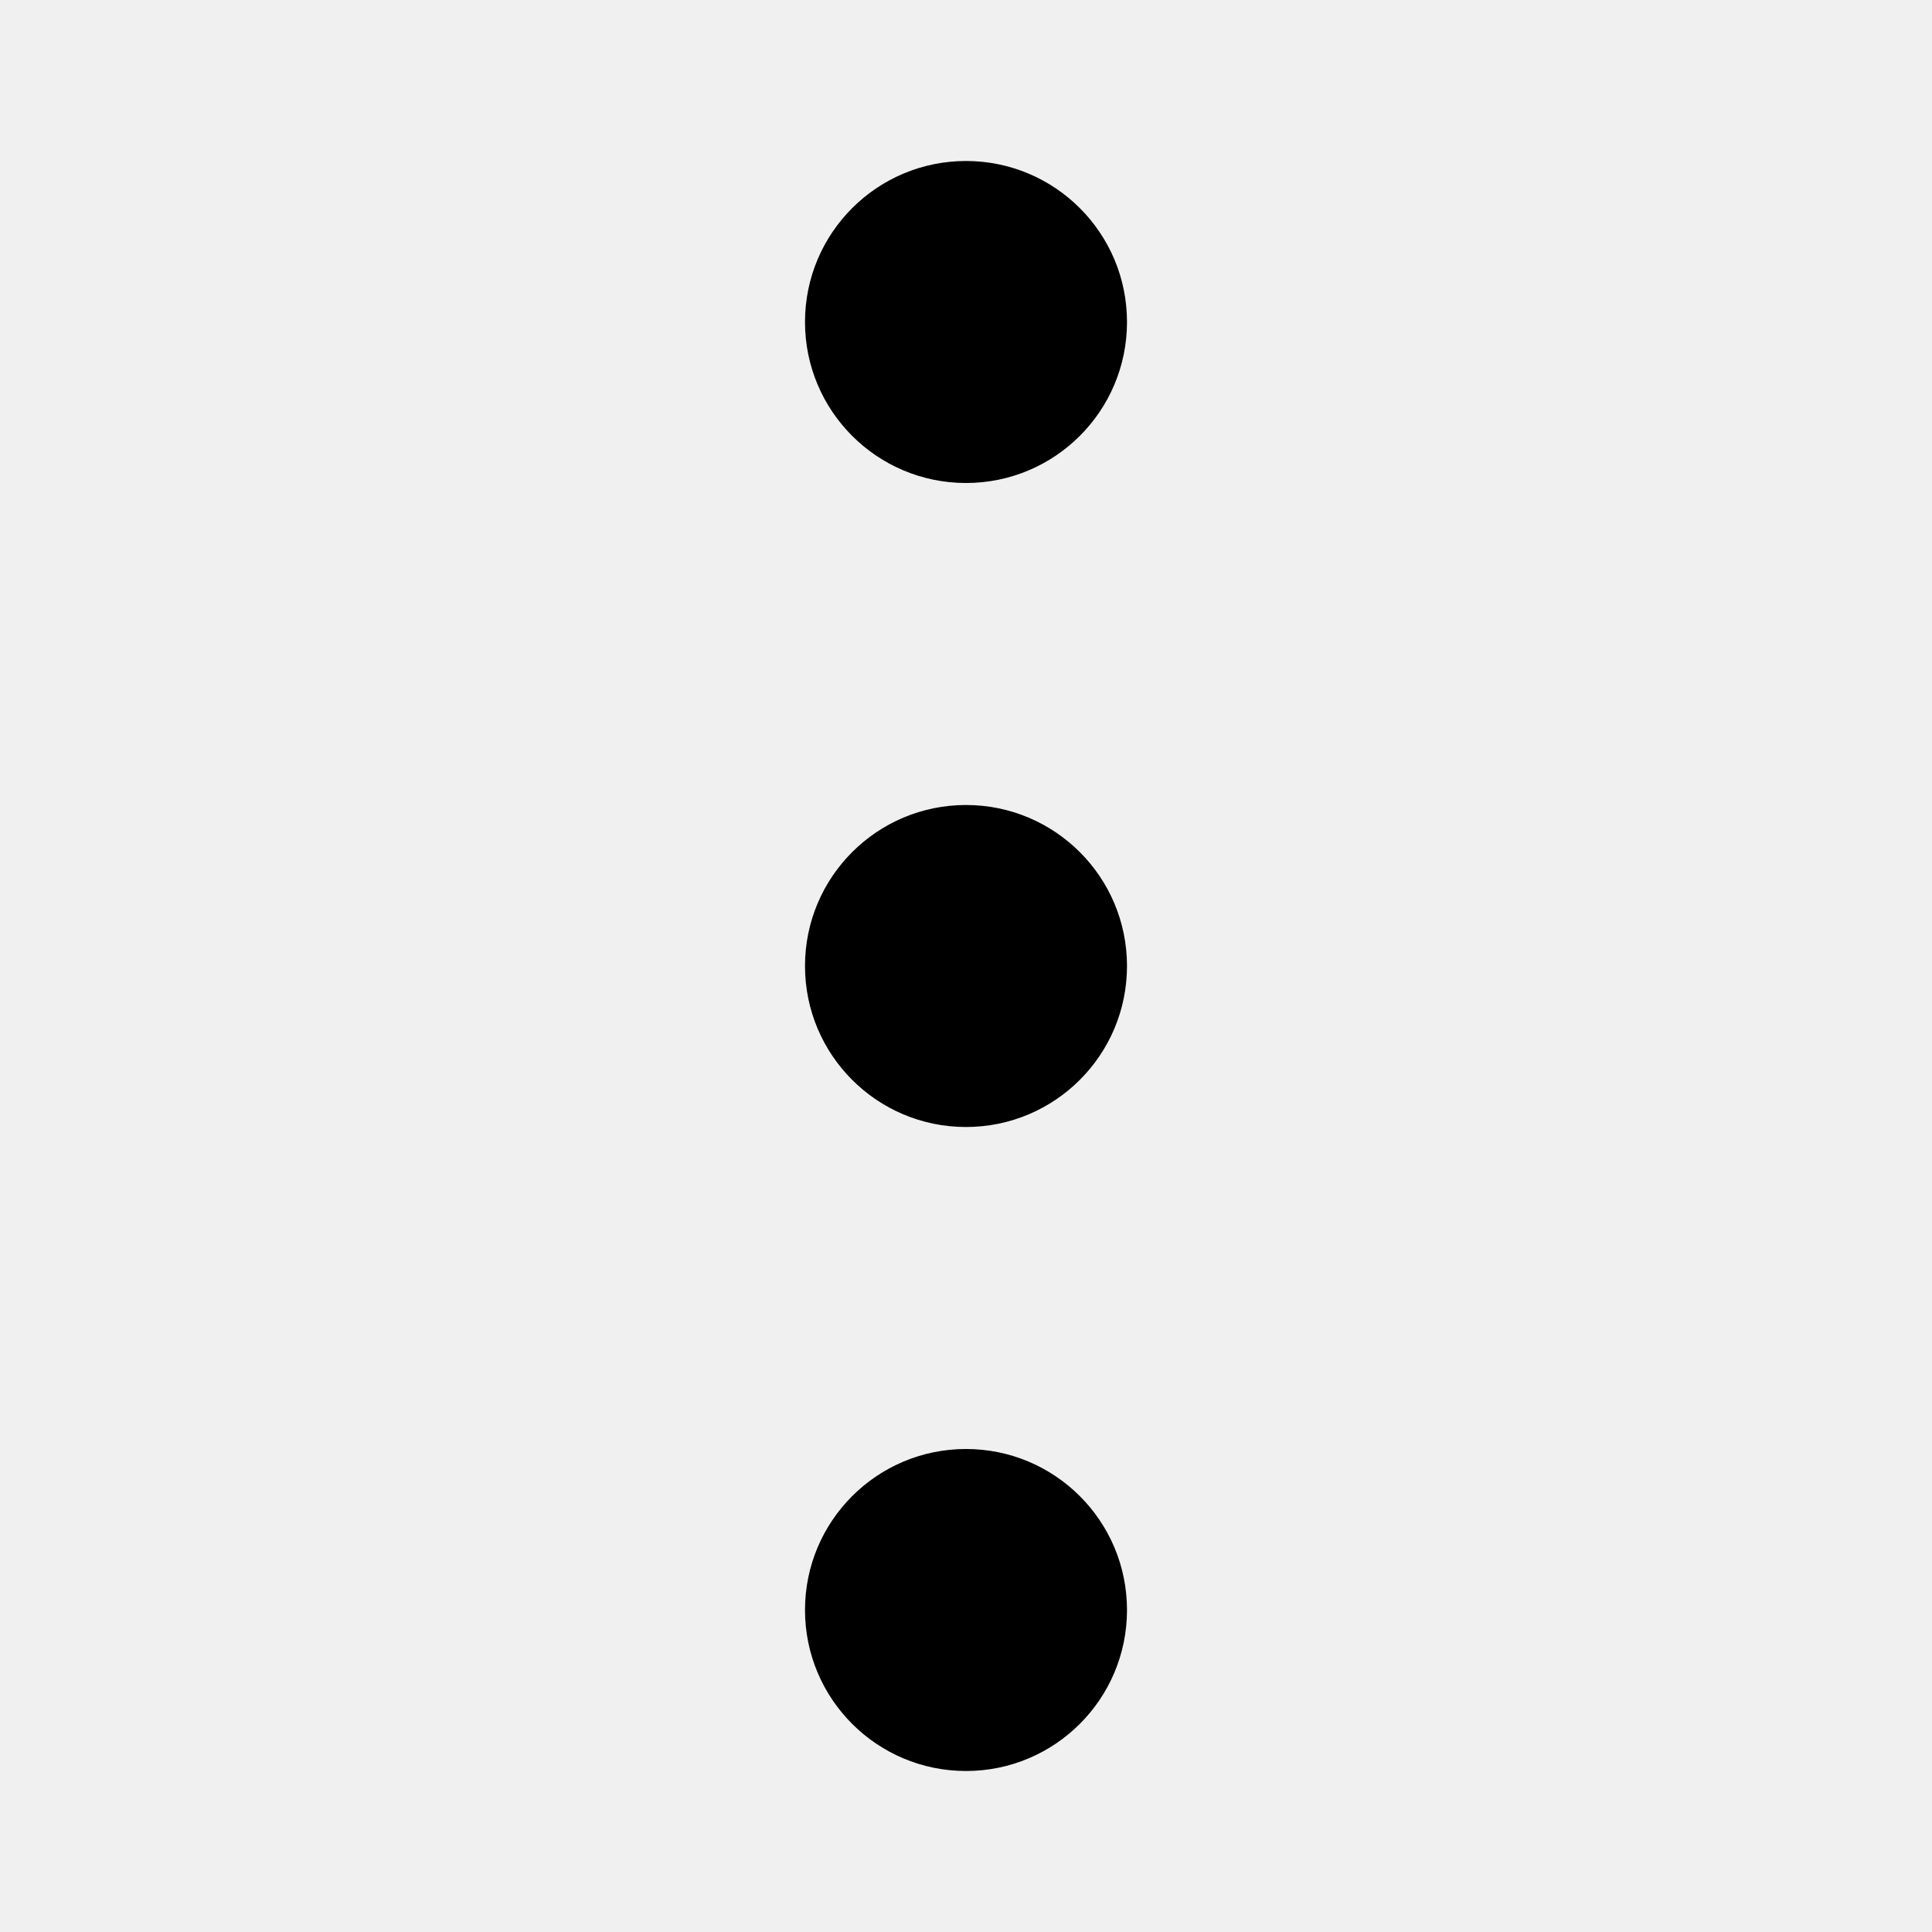
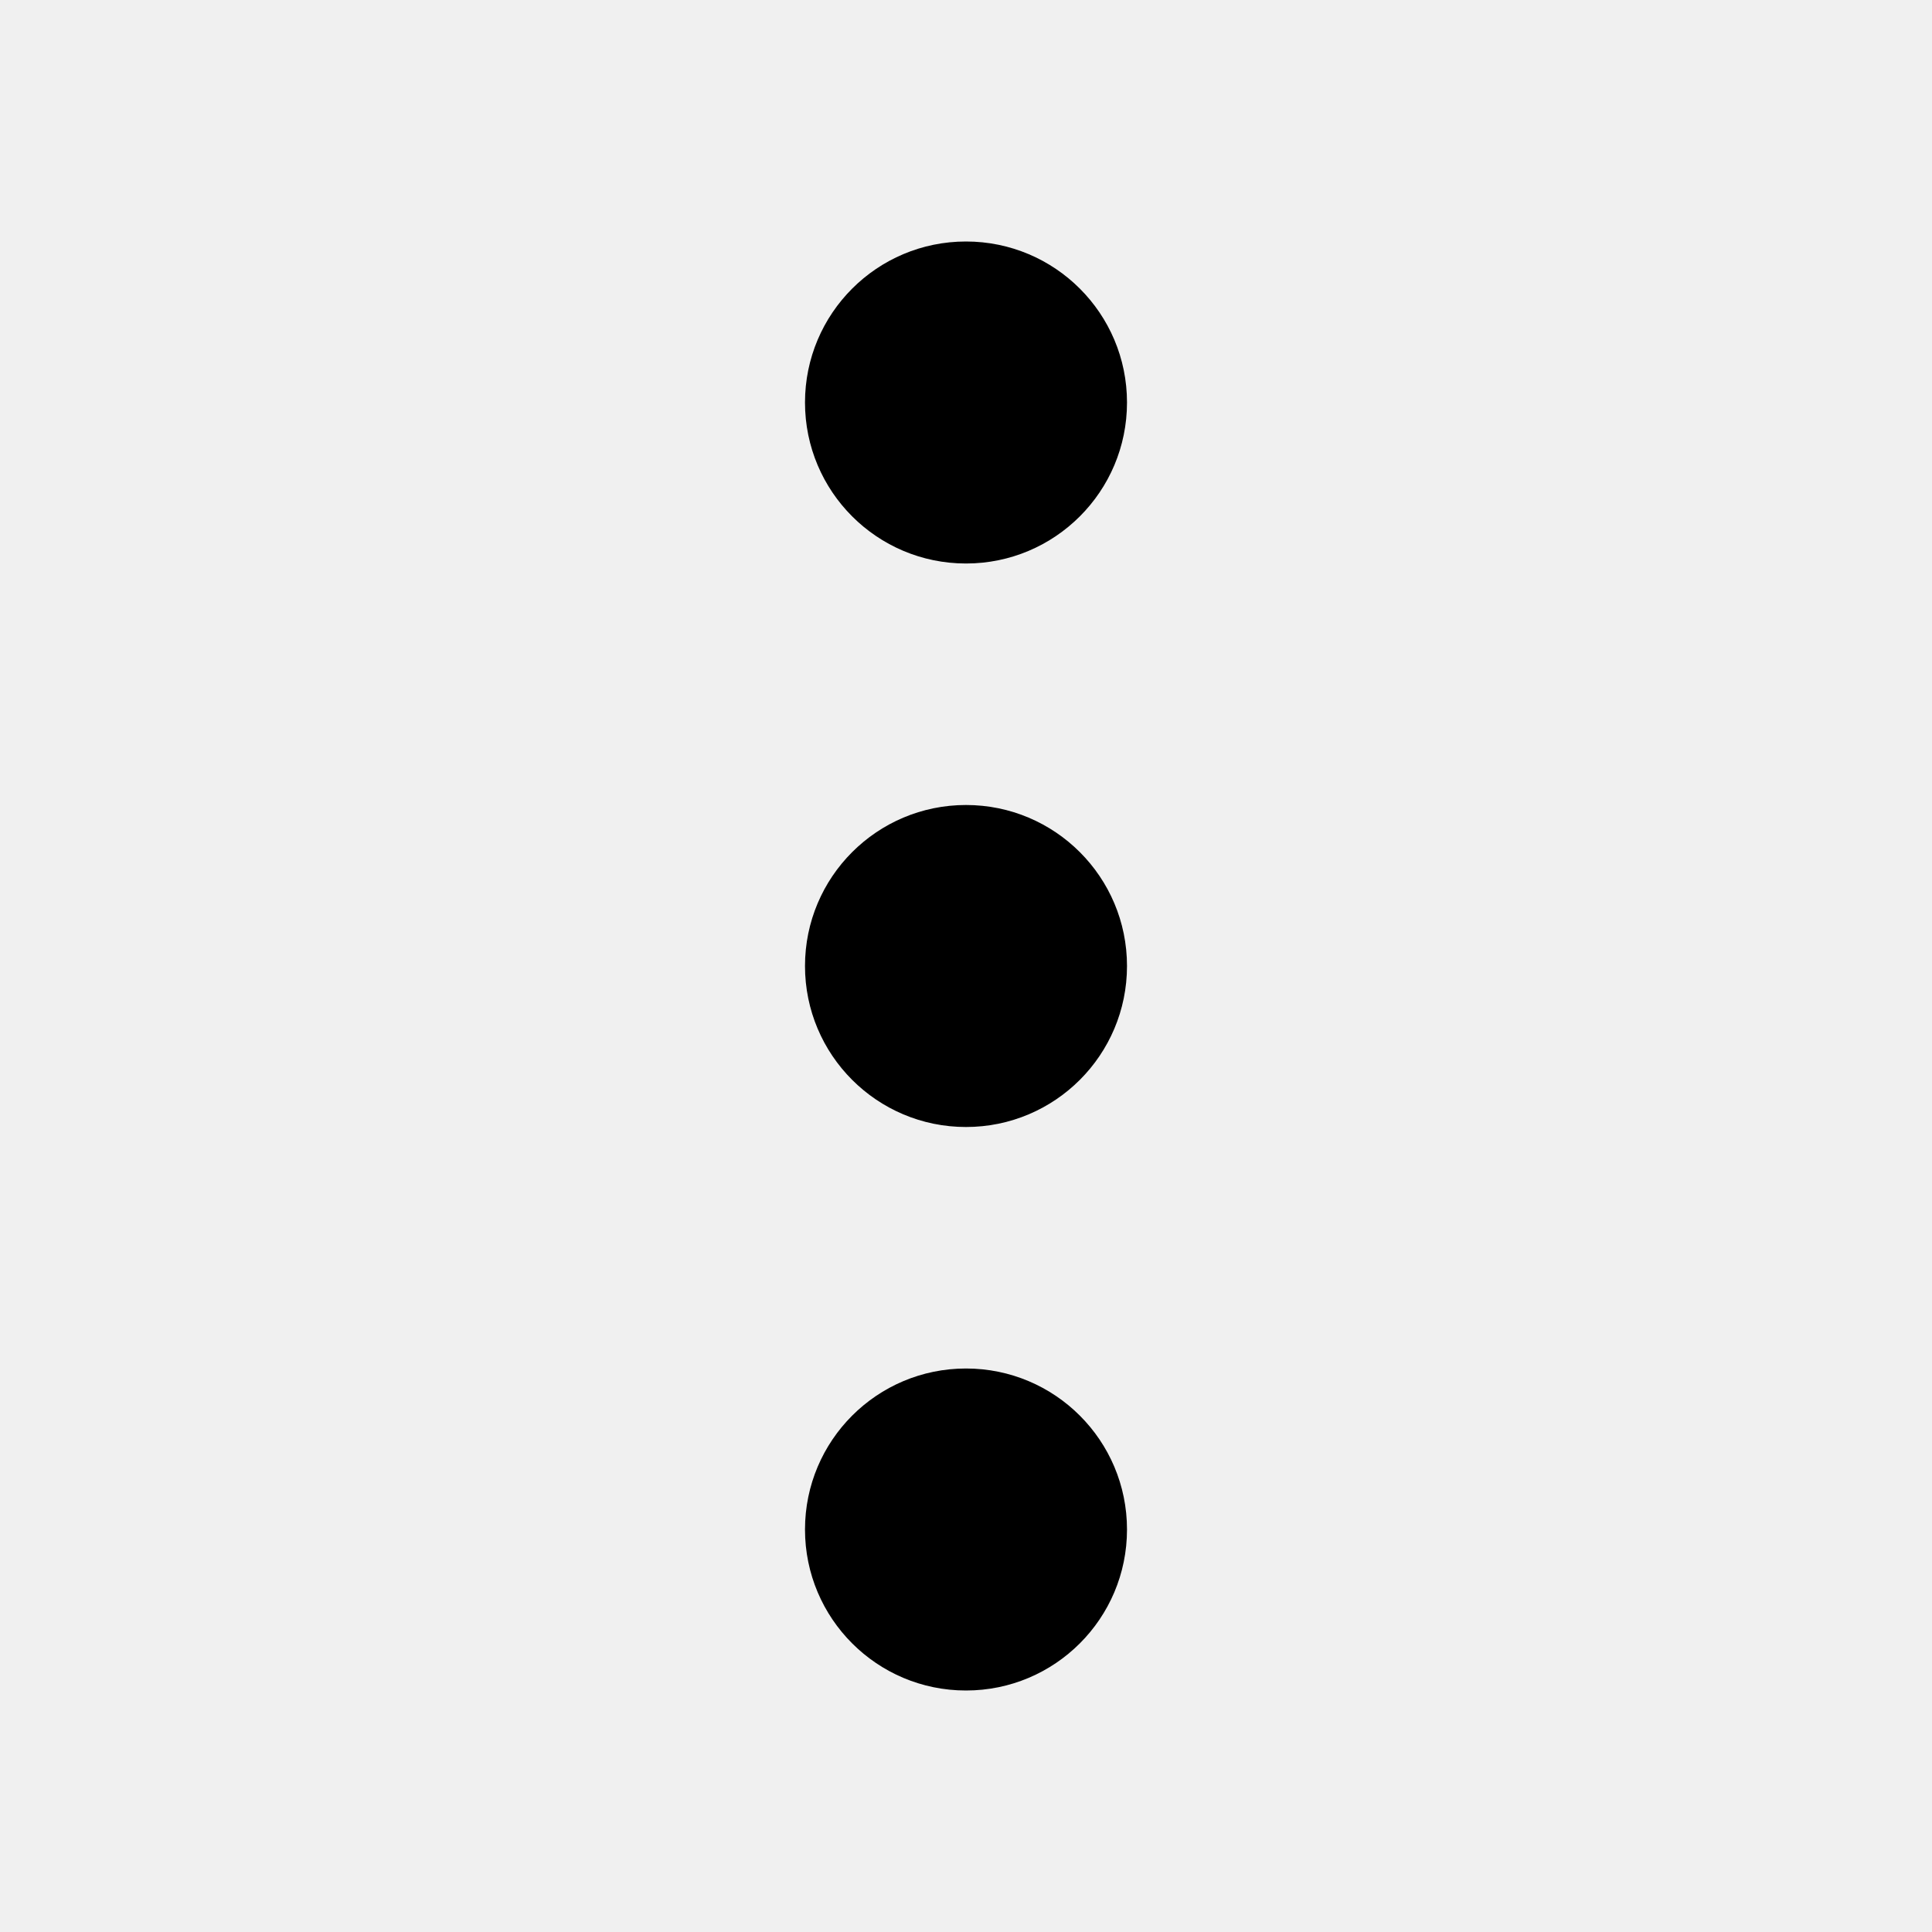
<svg xmlns="http://www.w3.org/2000/svg" xmlns:xlink="http://www.w3.org/1999/xlink" width="24px" height="24px" viewBox="0 0 24 24" version="1.1">
  <defs>
-     <path d="M12,22 C10.895,22 10,21.105 10,20 C10,18.895 10.895,18 12,18 C13.105,18 14,18.895 14,20 C14,21.105 13.105,22 12,22 Z M12,14 C10.895,14 10,13.105 10,12 C10,10.895 10.895,10 12,10 C13.105,10 14,10.895 14,12 C14,13.105 13.105,14 12,14 Z M12,6 C10.895,6 10,5.105 10,4 C10,2.895 10.895,2 12,2 C13.105,2 14,2.895 14,4 C14,5.105 13.105,6 12,6 Z" id="path-1" />
+     <path d="M12,21 C10.895,21 10,20.105 10,19 C10,17.895 10.895,17 12,17 C13.105,17 14,17.895 14,19 C14,20.105 13.105,21 12,21 Z M12,14 C10.895,14 10,13.105 10,12 C10,10.895 10.895,10 12,10 C13.105,10 14,10.895 14,12 C14,13.105 13.105,14 12,14 Z M12,7 C10.895,7 10,6.105 10,5 C10,3.895 10.895,3 12,3 C13.105,3 14,3.895 14,5 C14,6.105 13.105,7 12,7 Z" id="path-1" />
  </defs>
-   <g id="/-kebab-vertical" stroke="none" stroke-width="1" fill="none" fill-rule="evenodd">
+   <g id="kebab-vertical" stroke="none" stroke-width="1" fill="none" fill-rule="evenodd">
    <mask id="mask-2" fill="white">
      <use xlink:href="#path-1" />
    </mask>
    <use id="Mask" fill="#000000" xlink:href="#path-1" />
  </g>
</svg>
